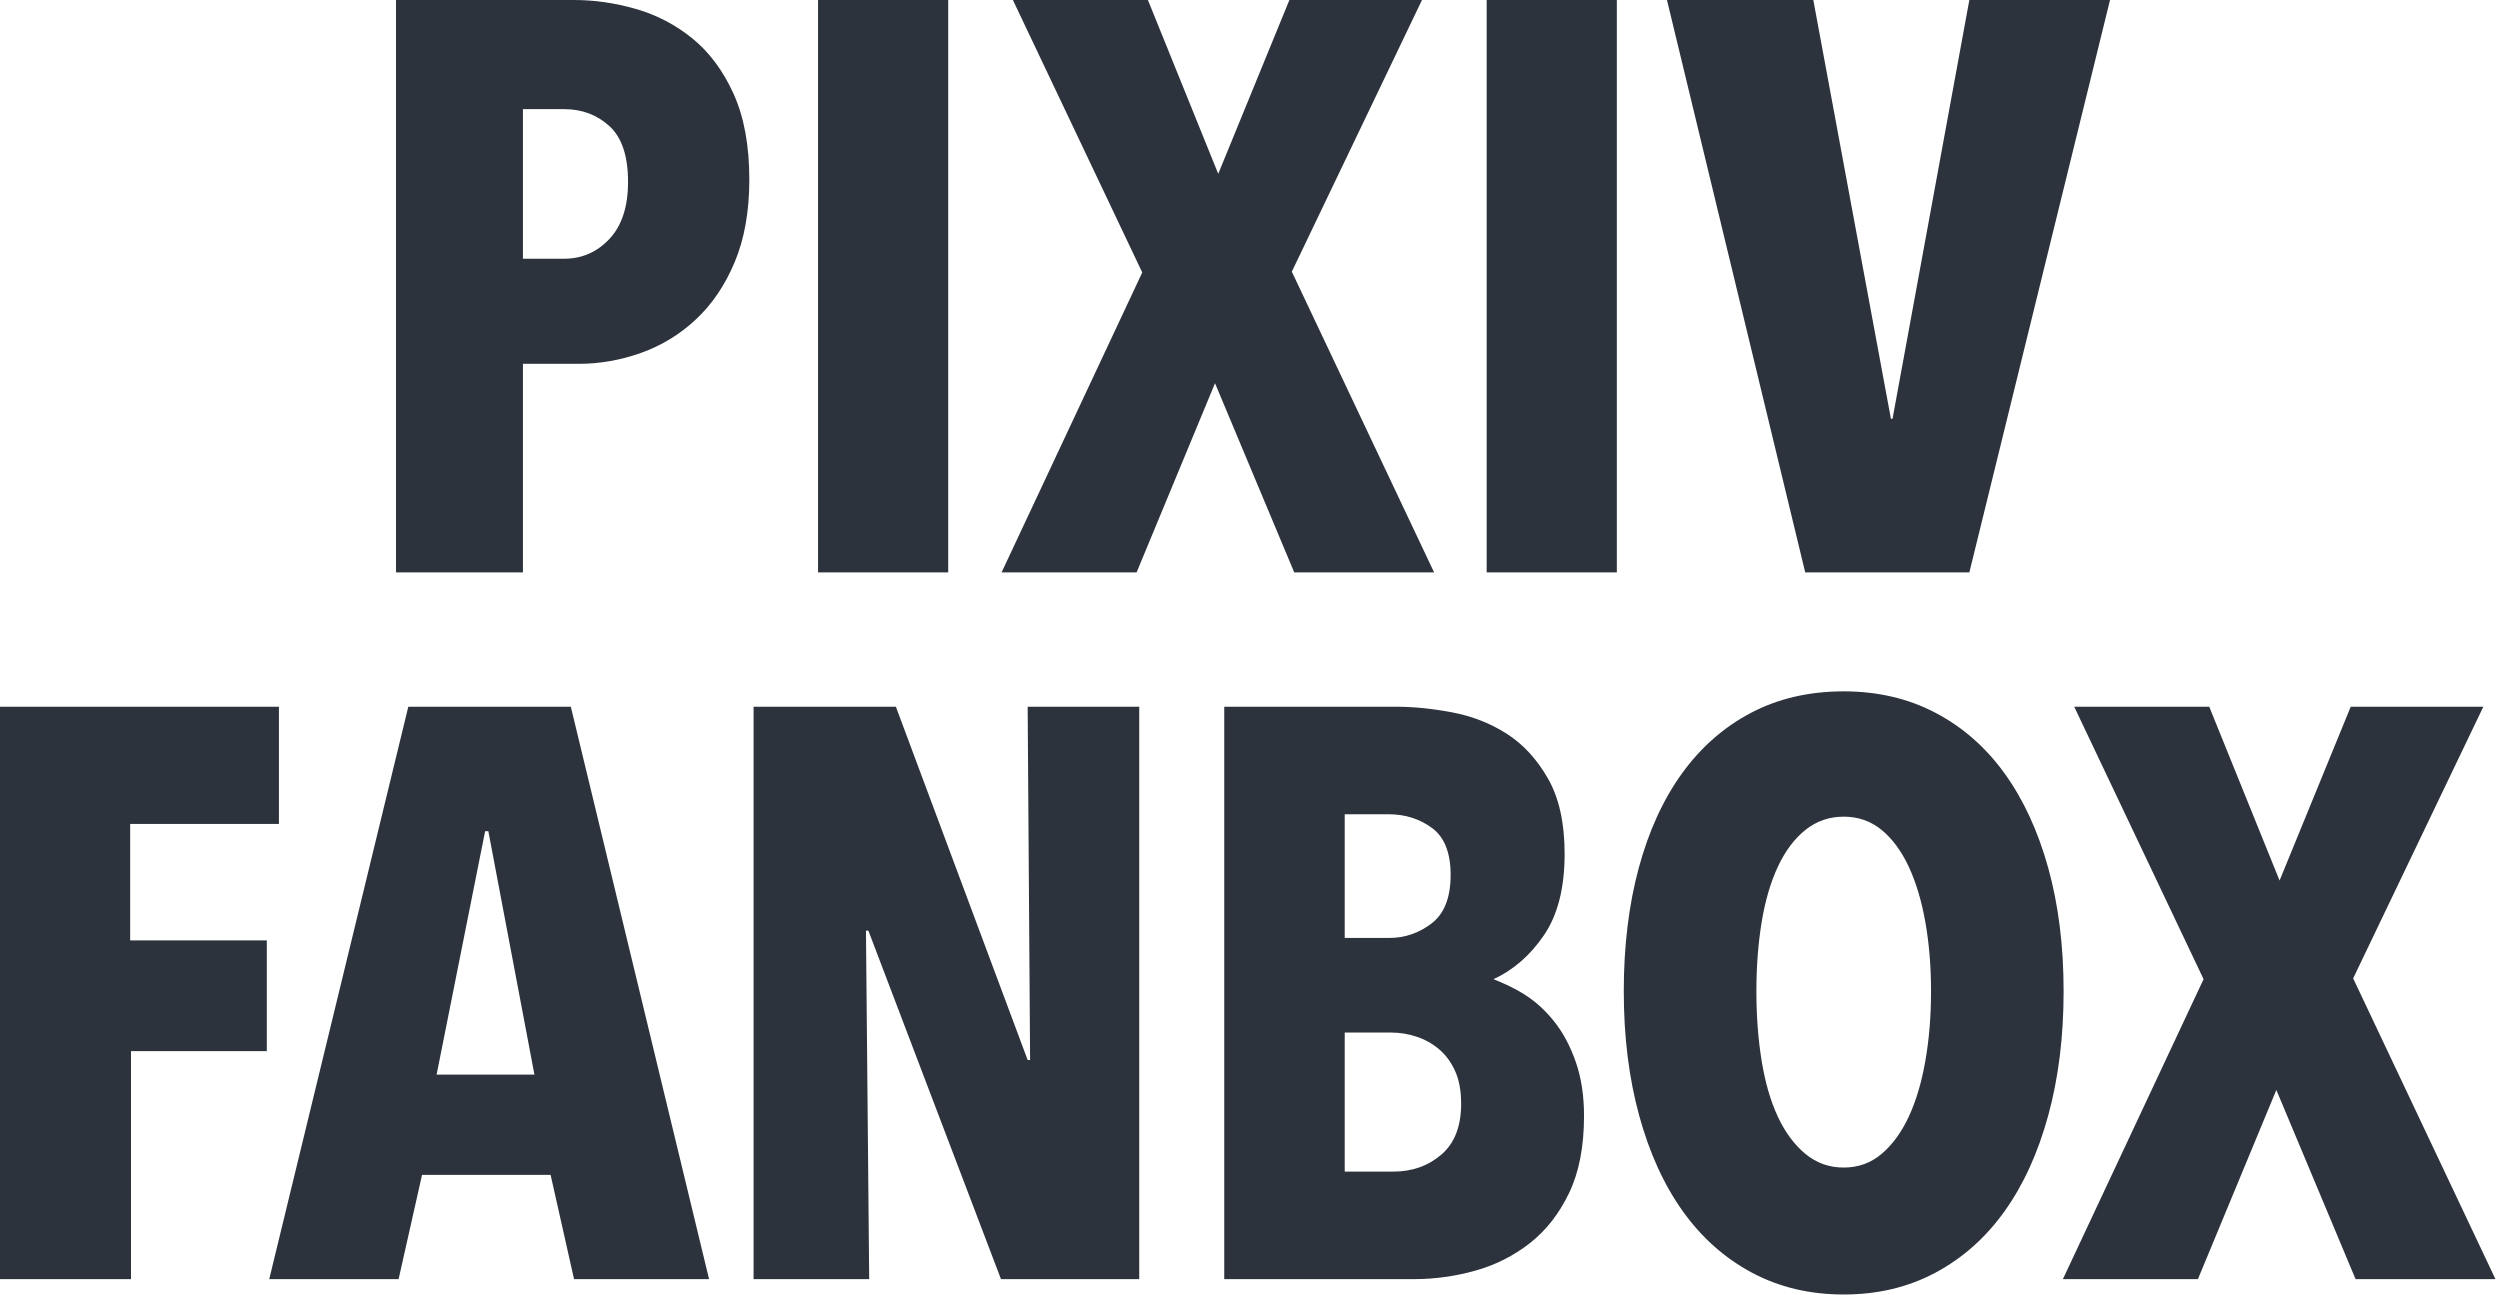
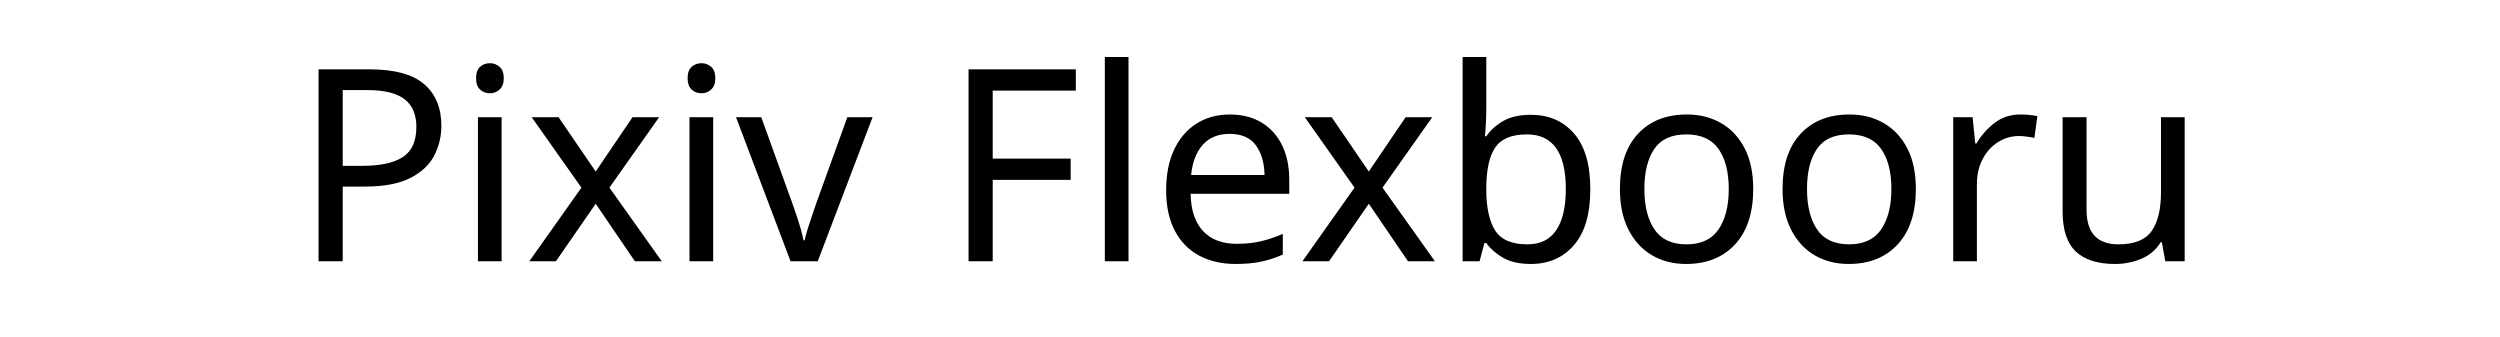
- <svg xmlns="http://www.w3.org/2000/svg" width="309" height="160" viewBox="0 0 309 160" fill="none">
-   <path fill-rule="evenodd" clip-rule="evenodd" d="M90.817 32.378c-1.2 2.864-2.798 5.23-4.797 7.095a19.372 19.372 0 01-6.795 4.147c-2.532.9-5.096 1.349-7.695 1.349h-6.895v25.782h-15.69V0h21.986c2.531 0 5.08.366 7.645 1.1a19.55 19.55 0 016.995 3.647c2.098 1.699 3.797 3.98 5.096 6.845 1.3 2.865 1.949 6.396 1.949 10.593 0 3.93-.6 7.328-1.799 10.193zm-15.49-16.789c-1.532-1.399-3.397-2.098-5.596-2.098h-5.096v18.487h5.096c2.199 0 4.064-.816 5.596-2.449 1.533-1.632 2.299-3.98 2.299-7.045 0-3.198-.766-5.496-2.299-6.895zm25.784 55.162V0H117.2v70.751h-16.089zm58.858 0l-9.793-23.384-9.694 23.384h-16.688l17.388-37.074L125.193 0h16.688l8.694 21.485L159.369 0h16.389l-16.089 33.577 17.588 37.174h-17.288zm23.783 0V0h16.089v70.751h-16.089zm59.659 0h-20.286L206.037 0h18.088l9.593 51.764h.2L243.411 0h17.388l-17.388 70.751zM16.089 101.84v14.39h16.888v13.69H16.19v28.181H0V87.35h34.476v14.49H16.09zm54.863 56.261l-2.898-12.891h-15.89l-2.897 12.891h-15.99L50.467 87.35h20.086L87.64 158.1H70.952zM60.36 102.74h-.4l-5.995 30.079h12.091L60.36 102.74zm63.361 55.361l-16.389-43.07h-.299l.399 43.07h-14.29V87.35h17.588l16.289 43.67h.3l-.3-43.67h13.79V158.1h-17.088zm70.216-10.643c-1.232 2.565-2.848 4.63-4.846 6.196a19.236 19.236 0 01-6.746 3.398 27.878 27.878 0 01-7.544 1.049h-23.484V87.35h21.185c2.199 0 4.53.233 6.995.7 2.465.466 4.714 1.348 6.746 2.648 2.032 1.299 3.731 3.147 5.096 5.546 1.366 2.398 2.049 5.496 2.049 9.293 0 4.197-.85 7.545-2.548 10.043-1.699 2.499-3.781 4.314-6.246 5.447 1.332.533 2.665 1.132 3.997 1.998 1.333.866 2.532 1.982 3.598 3.348 1.066 1.366 1.932 3.014 2.598 4.946.666 1.932.999 4.131.999 6.596 0 3.797-.616 6.978-1.849 9.543zM177 102.34c-1.533-1.133-3.331-1.699-5.397-1.699h-5.396v15.289h5.496c1.932 0 3.681-.599 5.247-1.799 1.565-1.199 2.348-3.197 2.348-5.995 0-2.732-.766-4.664-2.298-5.796zm2.848 30.029c-.5-1.099-1.166-1.998-1.999-2.698a8.253 8.253 0 00-2.798-1.549 9.897 9.897 0 00-3.048-.499h-5.796v17.188h5.996c2.332 0 4.314-.7 5.946-2.099 1.632-1.399 2.448-3.497 2.448-6.295 0-1.599-.25-2.948-.749-4.048zm73.315 5.496c-1.266 4.63-3.065 8.578-5.396 11.842-2.332 3.264-5.18 5.796-8.545 7.595-3.364 1.799-7.145 2.698-11.342 2.698-4.197 0-7.978-.899-11.342-2.698-3.364-1.799-6.212-4.331-8.544-7.595-2.332-3.264-4.13-7.212-5.396-11.842-1.266-4.63-1.899-9.743-1.899-15.339s.616-10.676 1.849-15.24c1.232-4.563 3.014-8.46 5.346-11.692 2.332-3.23 5.18-5.729 8.544-7.494 3.365-1.766 7.179-2.649 11.442-2.649 4.197 0 7.978.883 11.342 2.649 3.365 1.765 6.213 4.263 8.545 7.494 2.331 3.232 4.13 7.129 5.396 11.692 1.266 4.564 1.899 9.644 1.899 15.24s-.633 10.709-1.899 15.339zm-15.188-23.884c-.466-2.631-1.149-4.913-2.048-6.845-.9-1.932-2.016-3.447-3.348-4.547-1.332-1.099-2.898-1.649-4.697-1.649s-3.381.55-4.746 1.649c-1.366 1.1-2.499 2.615-3.398 4.547-.9 1.932-1.566 4.214-1.999 6.845-.433 2.632-.649 5.48-.649 8.544 0 3.065.216 5.93.649 8.595.433 2.664 1.099 4.963 1.999 6.895.899 1.932 2.032 3.464 3.398 4.597 1.365 1.132 2.947 1.698 4.746 1.698 1.799 0 3.365-.566 4.697-1.698 1.332-1.133 2.448-2.665 3.348-4.597.899-1.932 1.582-4.231 2.048-6.895.467-2.665.7-5.53.7-8.595 0-3.064-.233-5.912-.7-8.544zm53.174 44.12l-9.793-23.384-9.693 23.384h-16.689l17.388-37.074-15.989-33.677h16.689l8.694 21.485 8.794-21.485h16.389l-16.089 33.577 17.588 37.174h-17.289z" fill="#2C333C" />
+ <svg xmlns="http://www.w3.org/2000/svg" width="744" height="100">
+   <text x="50%" y="50%" font-size="80" font-family="system-ui, sans-serif" text-anchor="middle" dominant-baseline="middle">Pixiv Flexbooru</text>
</svg>
